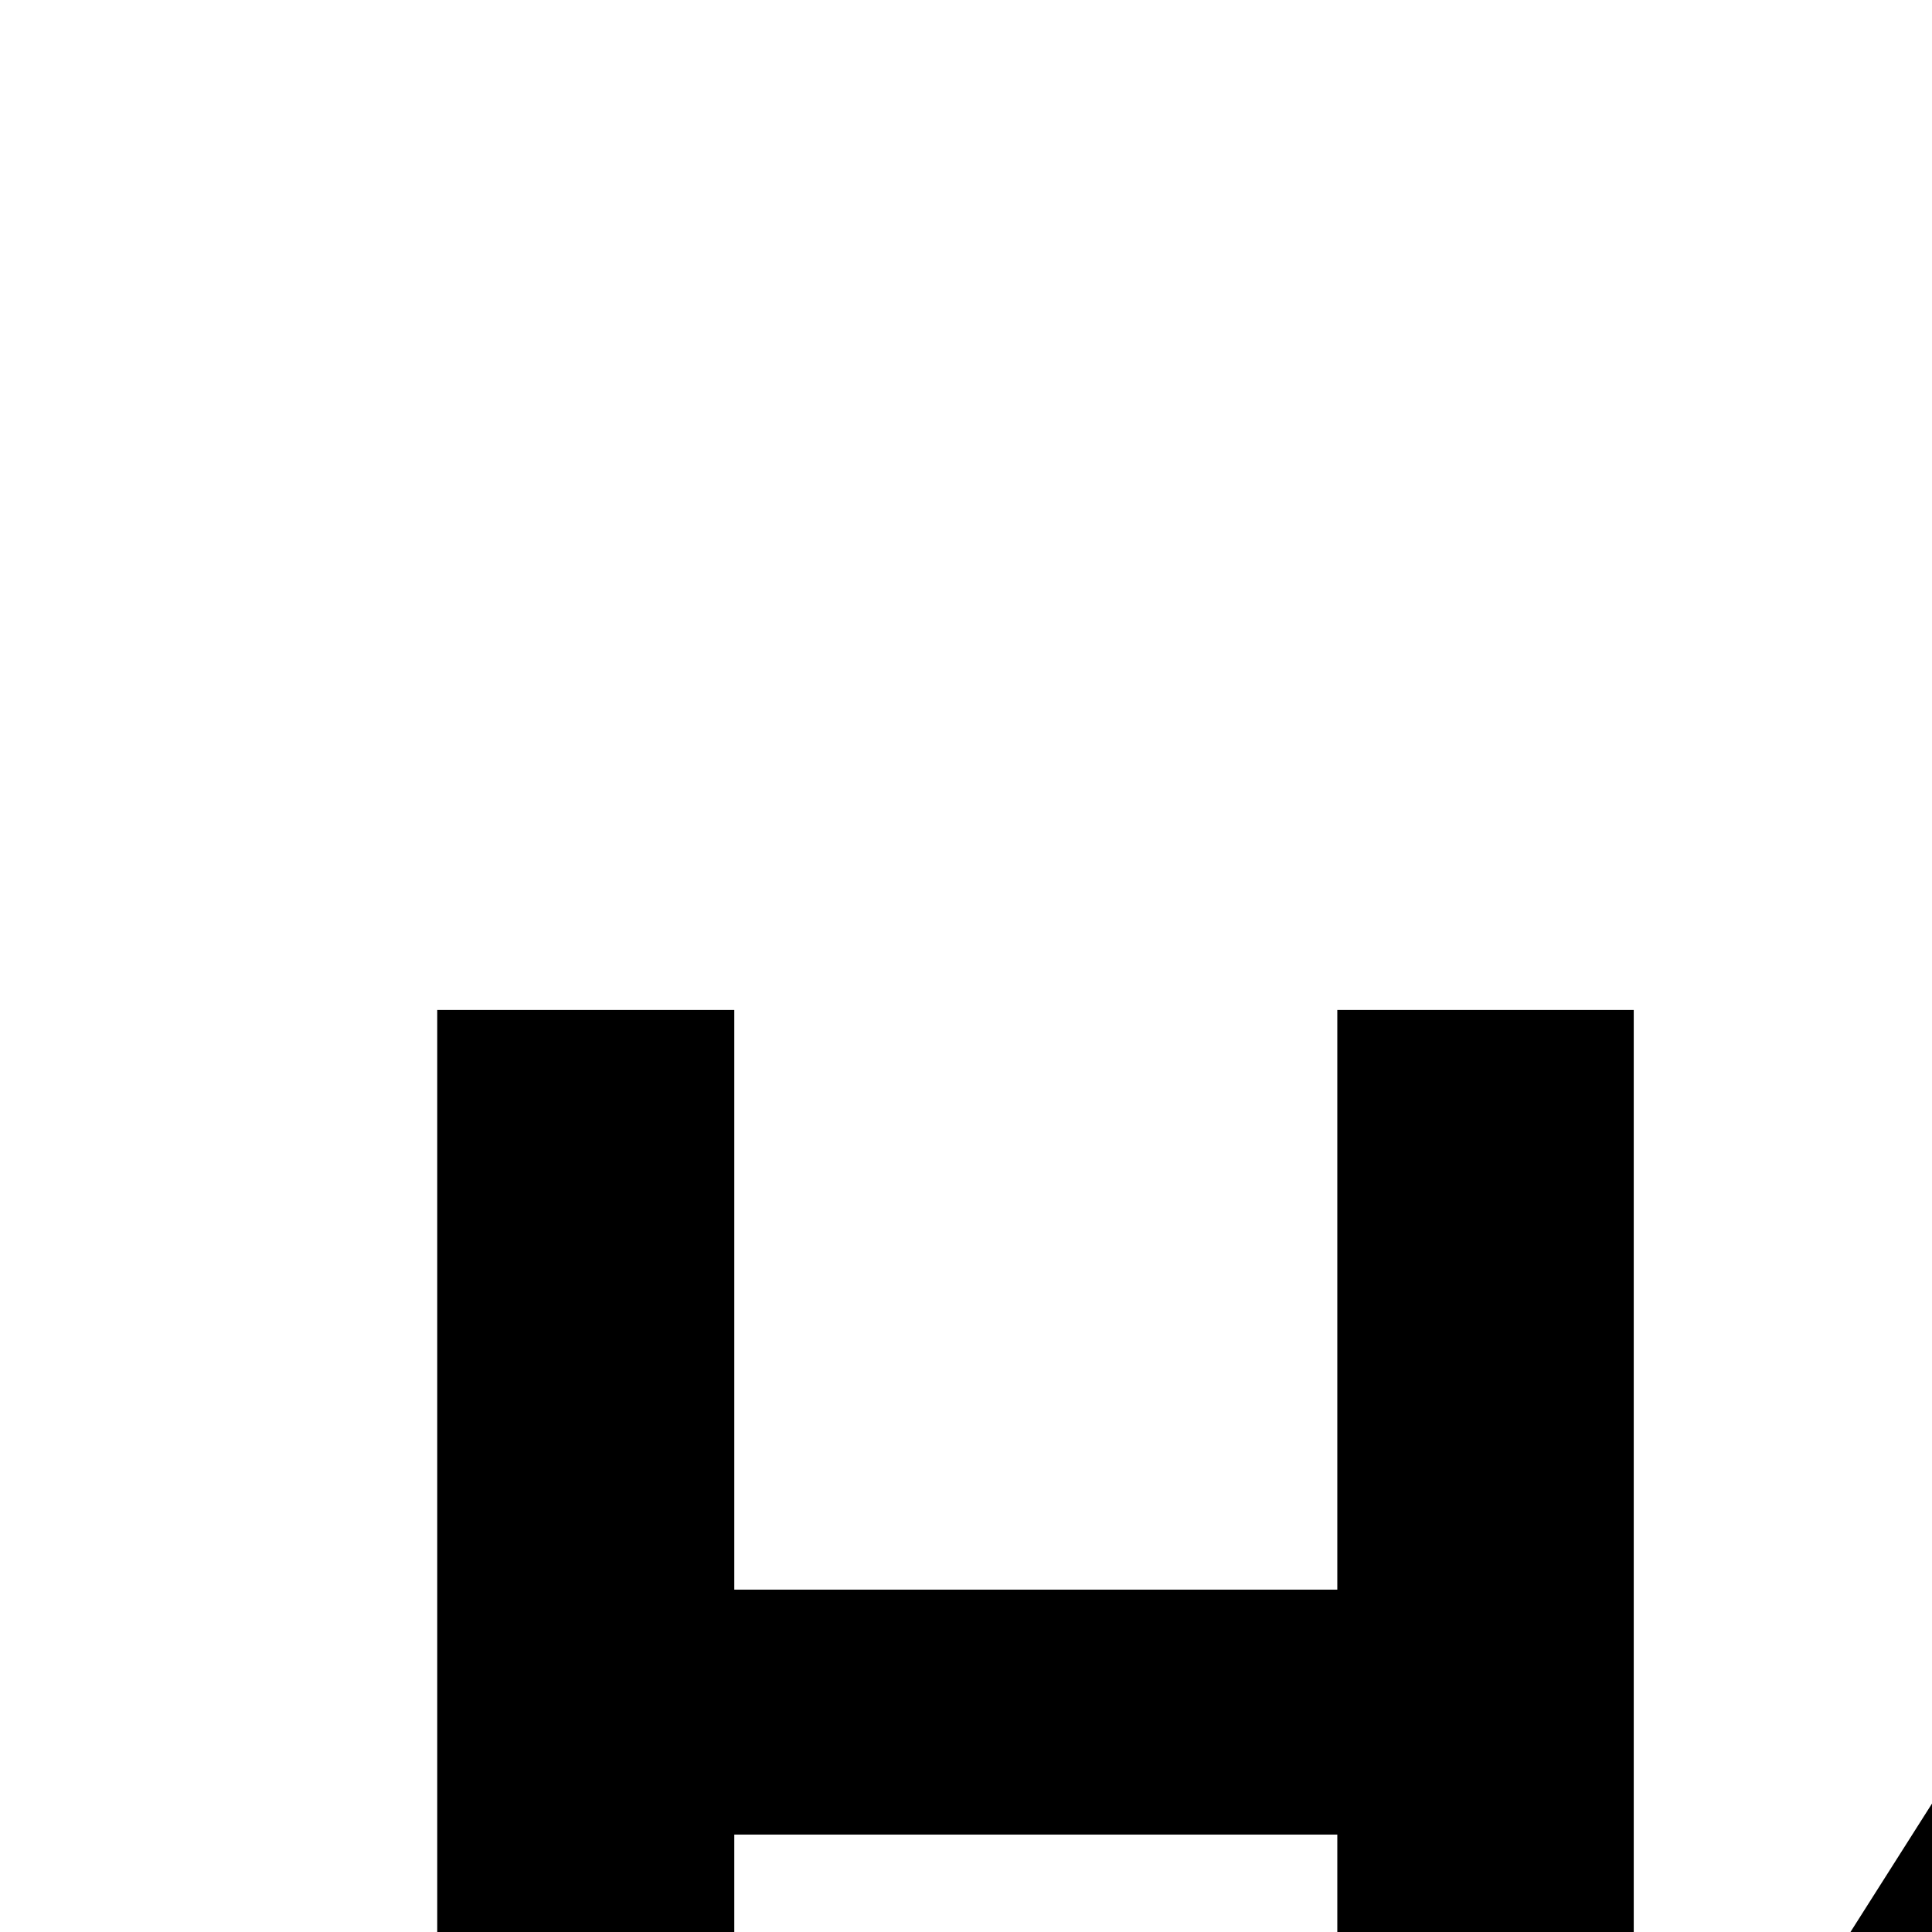
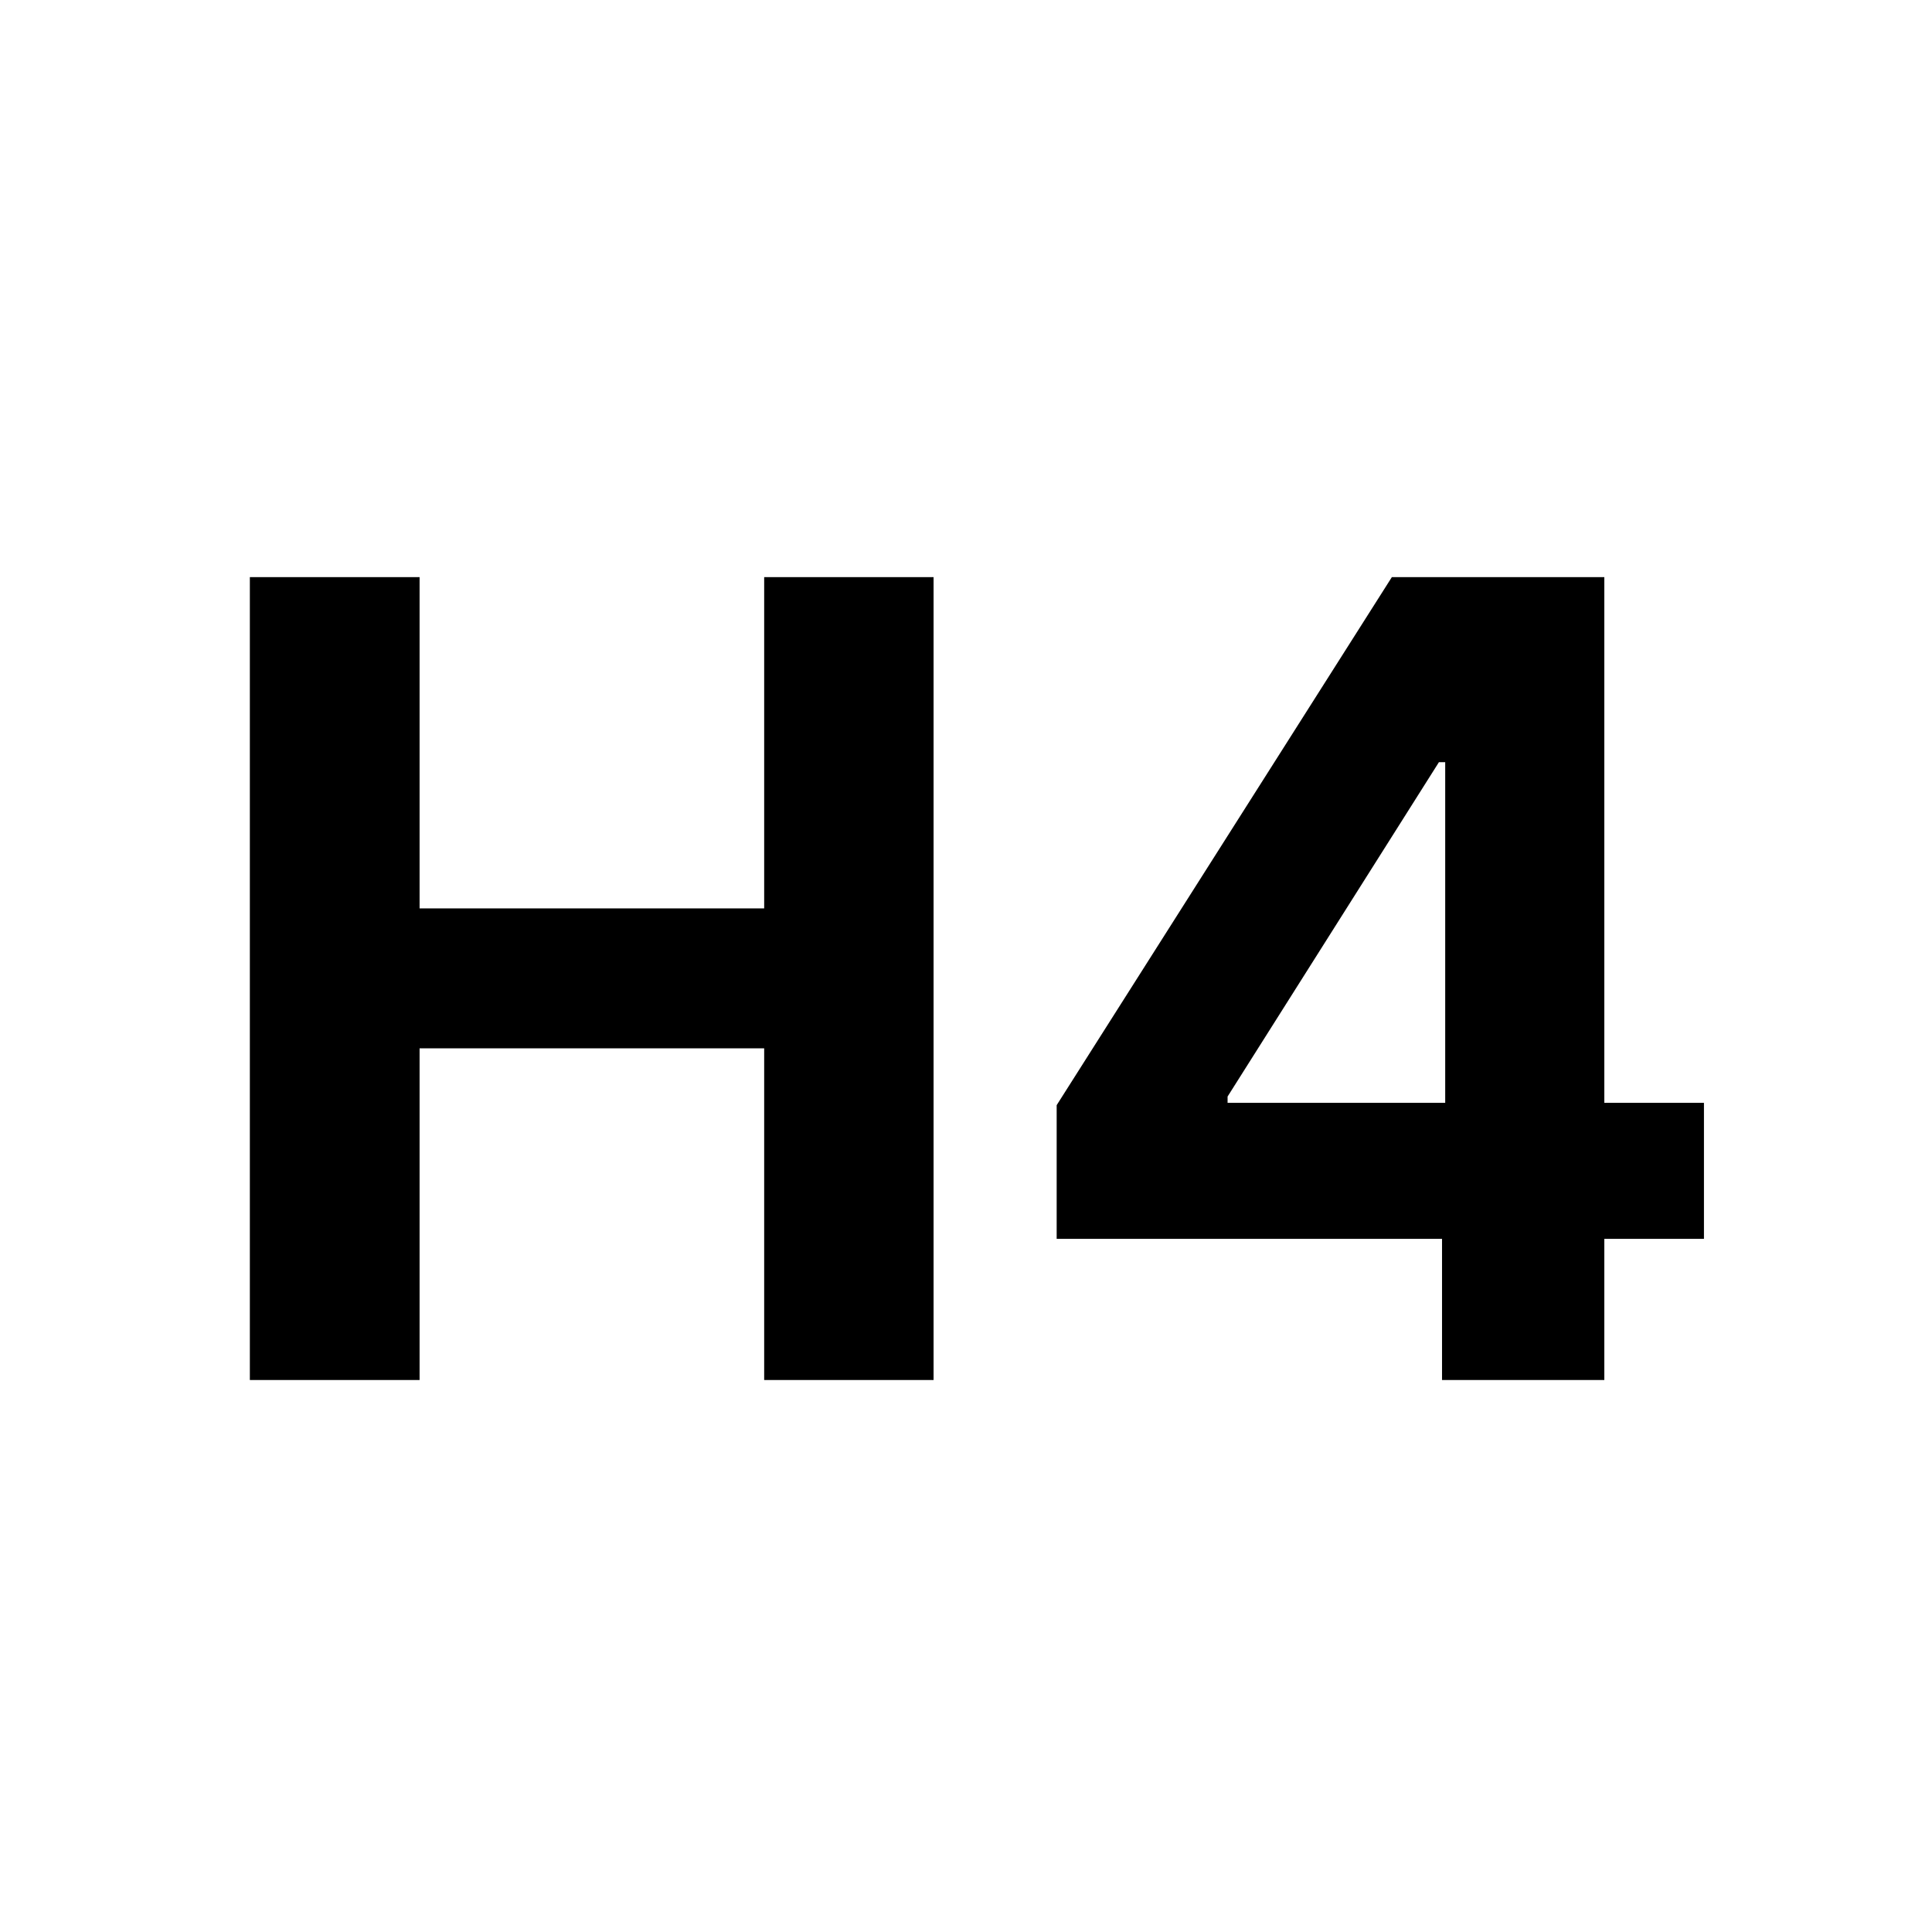
- <svg xmlns="http://www.w3.org/2000/svg" version="1.1" id="Layer_1" x="0px" y="0px" viewBox="0 0 16 16" enable-background="new 0 0 16 16" xml:space="preserve">
-   <g id="heading_two_2_">
-     <g id="pt-icon-header2-16">
-       <path d="M3.621 20H6.081V15.193H11.075V20H13.53V8.364H11.075V13.165H6.081V8.364H3.621V20ZM15.314 17.954H20.899V20H23.251V17.954H24.695V15.983H23.251V8.364H20.172L15.314 16.017V17.954ZM20.945 15.983H17.791V15.892L20.854 11.046H20.945V15.983Z" />
-     </g>
-   </g>
+ <svg xmlns="http://www.w3.org/2000/svg" width="28" height="28" viewBox="0 0 28 28" fill="none">
+   <path d="M3.621 20H6.081V15.193H11.075V20H13.53V8.364H11.075V13.165H6.081V8.364H3.621V20ZM15.314 17.954H20.899V20H23.251V17.954H24.695V15.983H23.251V8.364H20.172L15.314 16.017V17.954ZM20.945 15.983H17.791V15.892L20.854 11.046H20.945V15.983Z" fill="currentColor" />
+   <rect width="28" height="28" rx="4" class="mms-background" fill="transparent" />
</svg>
